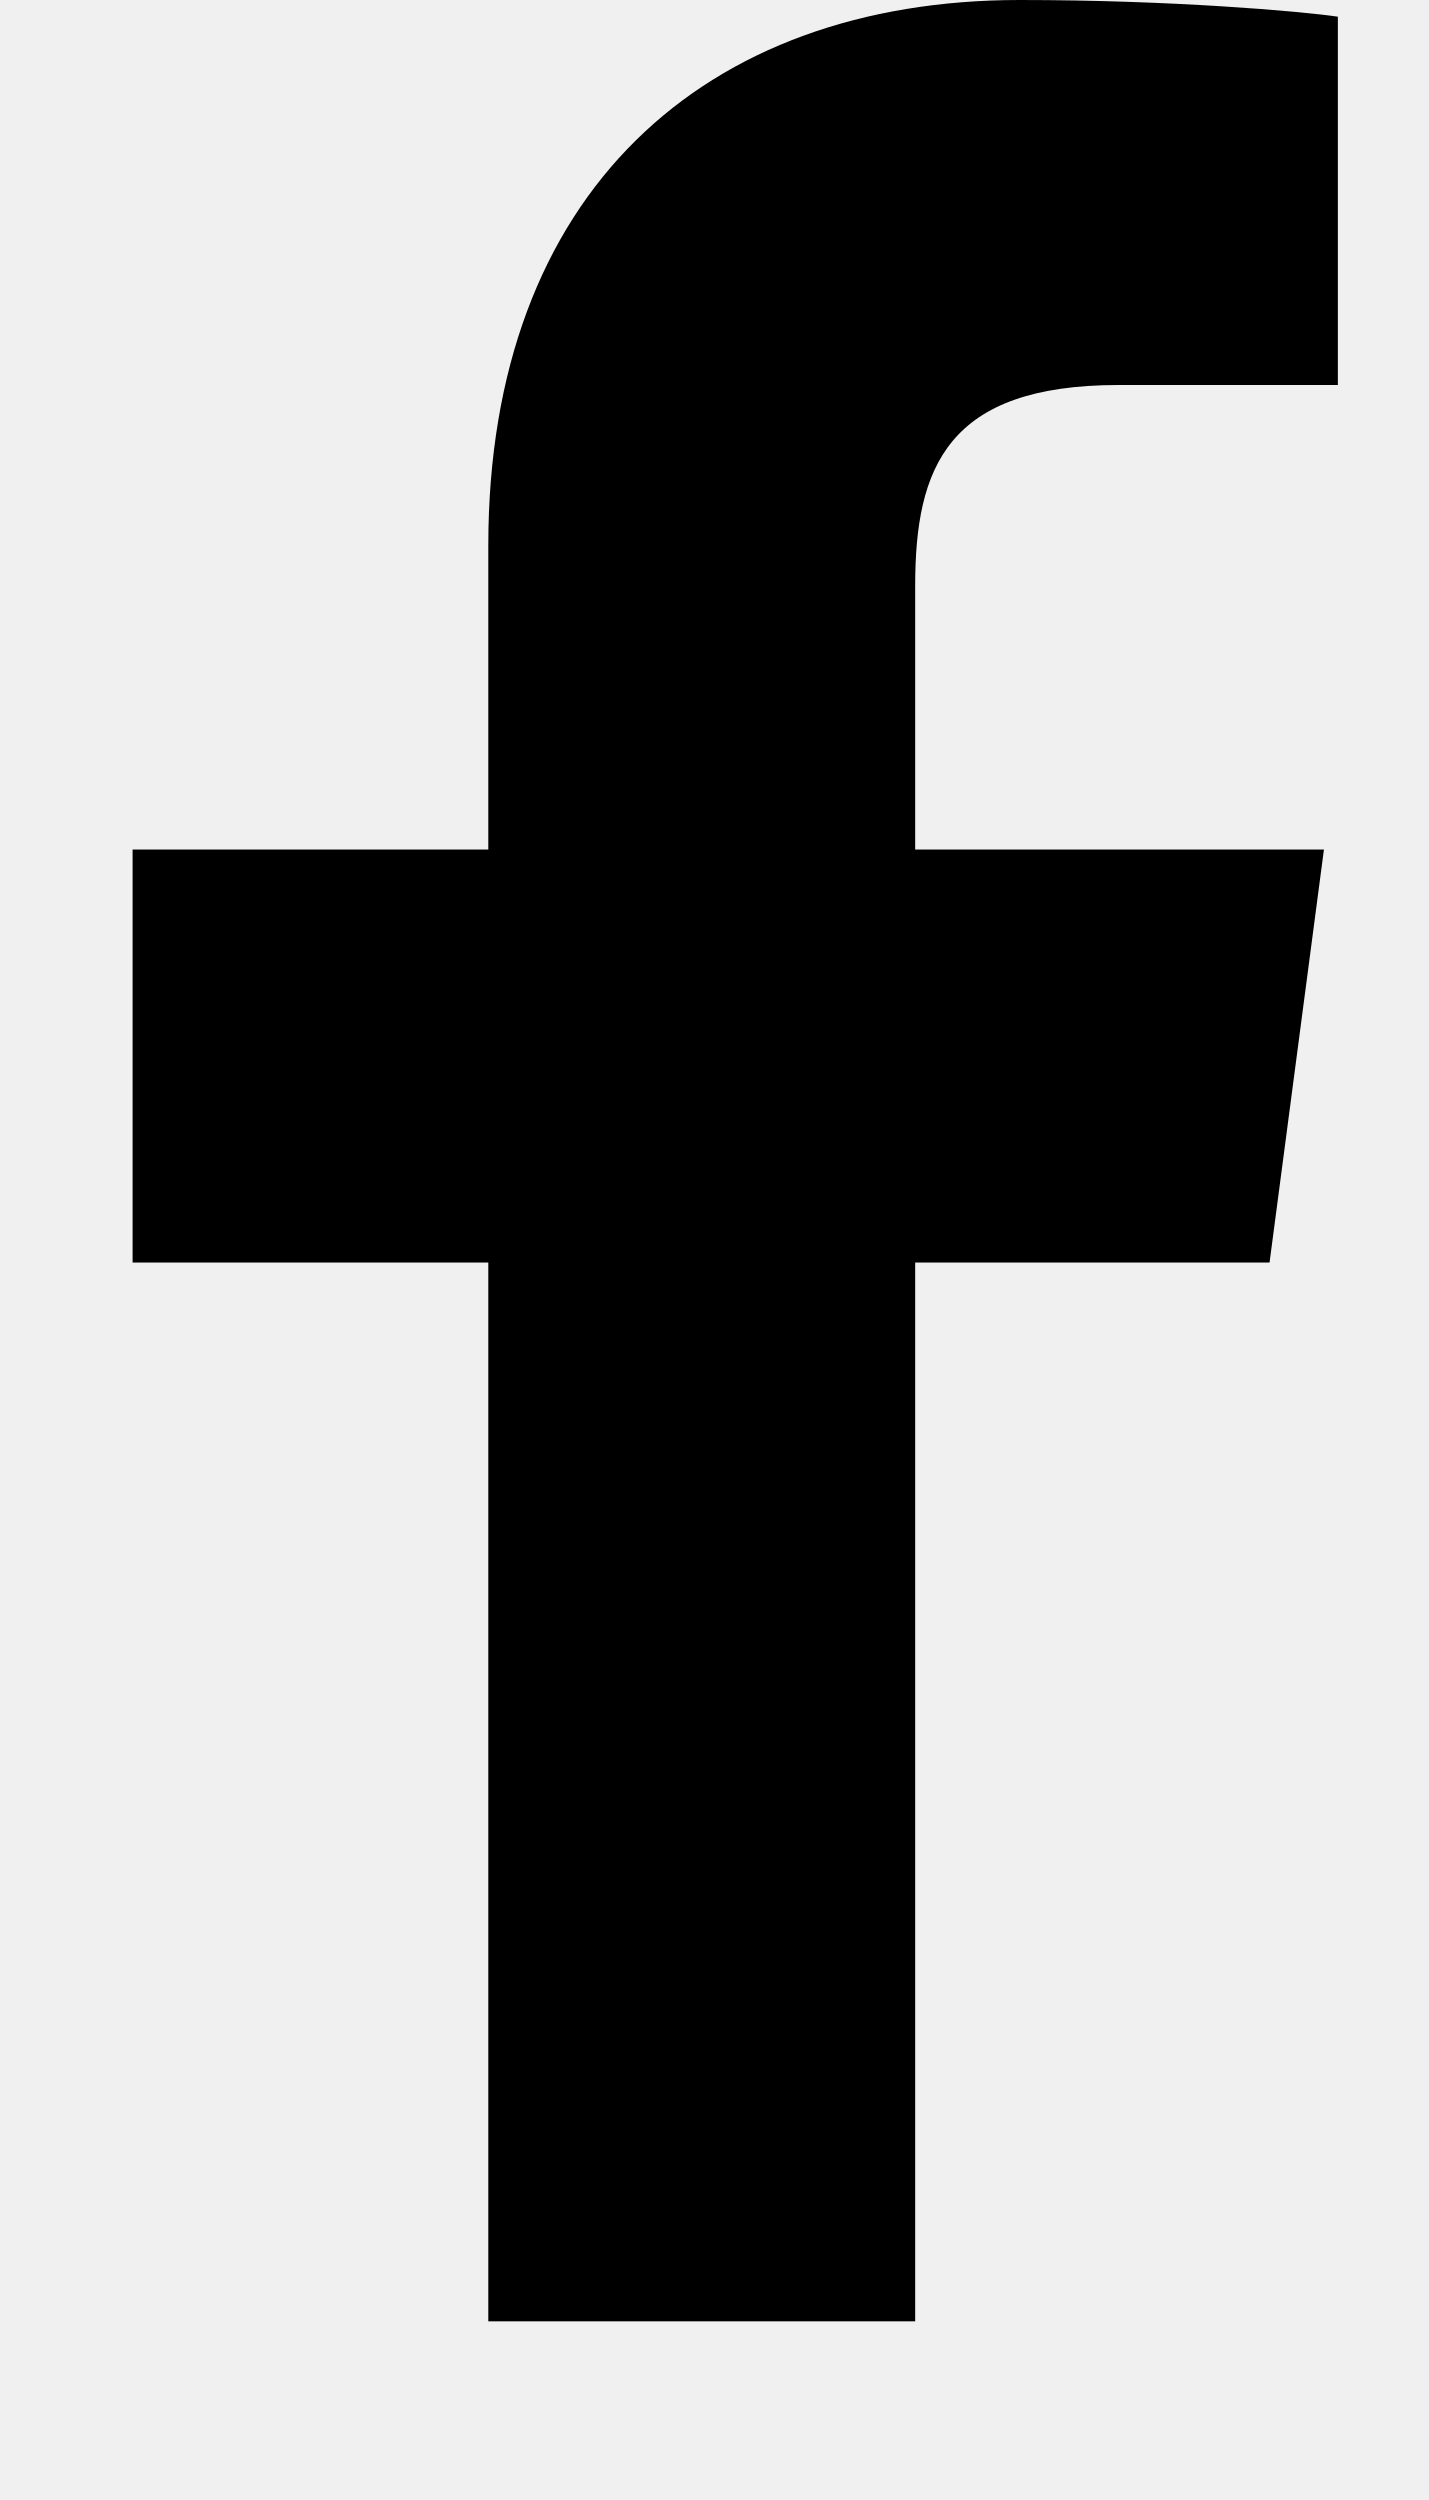
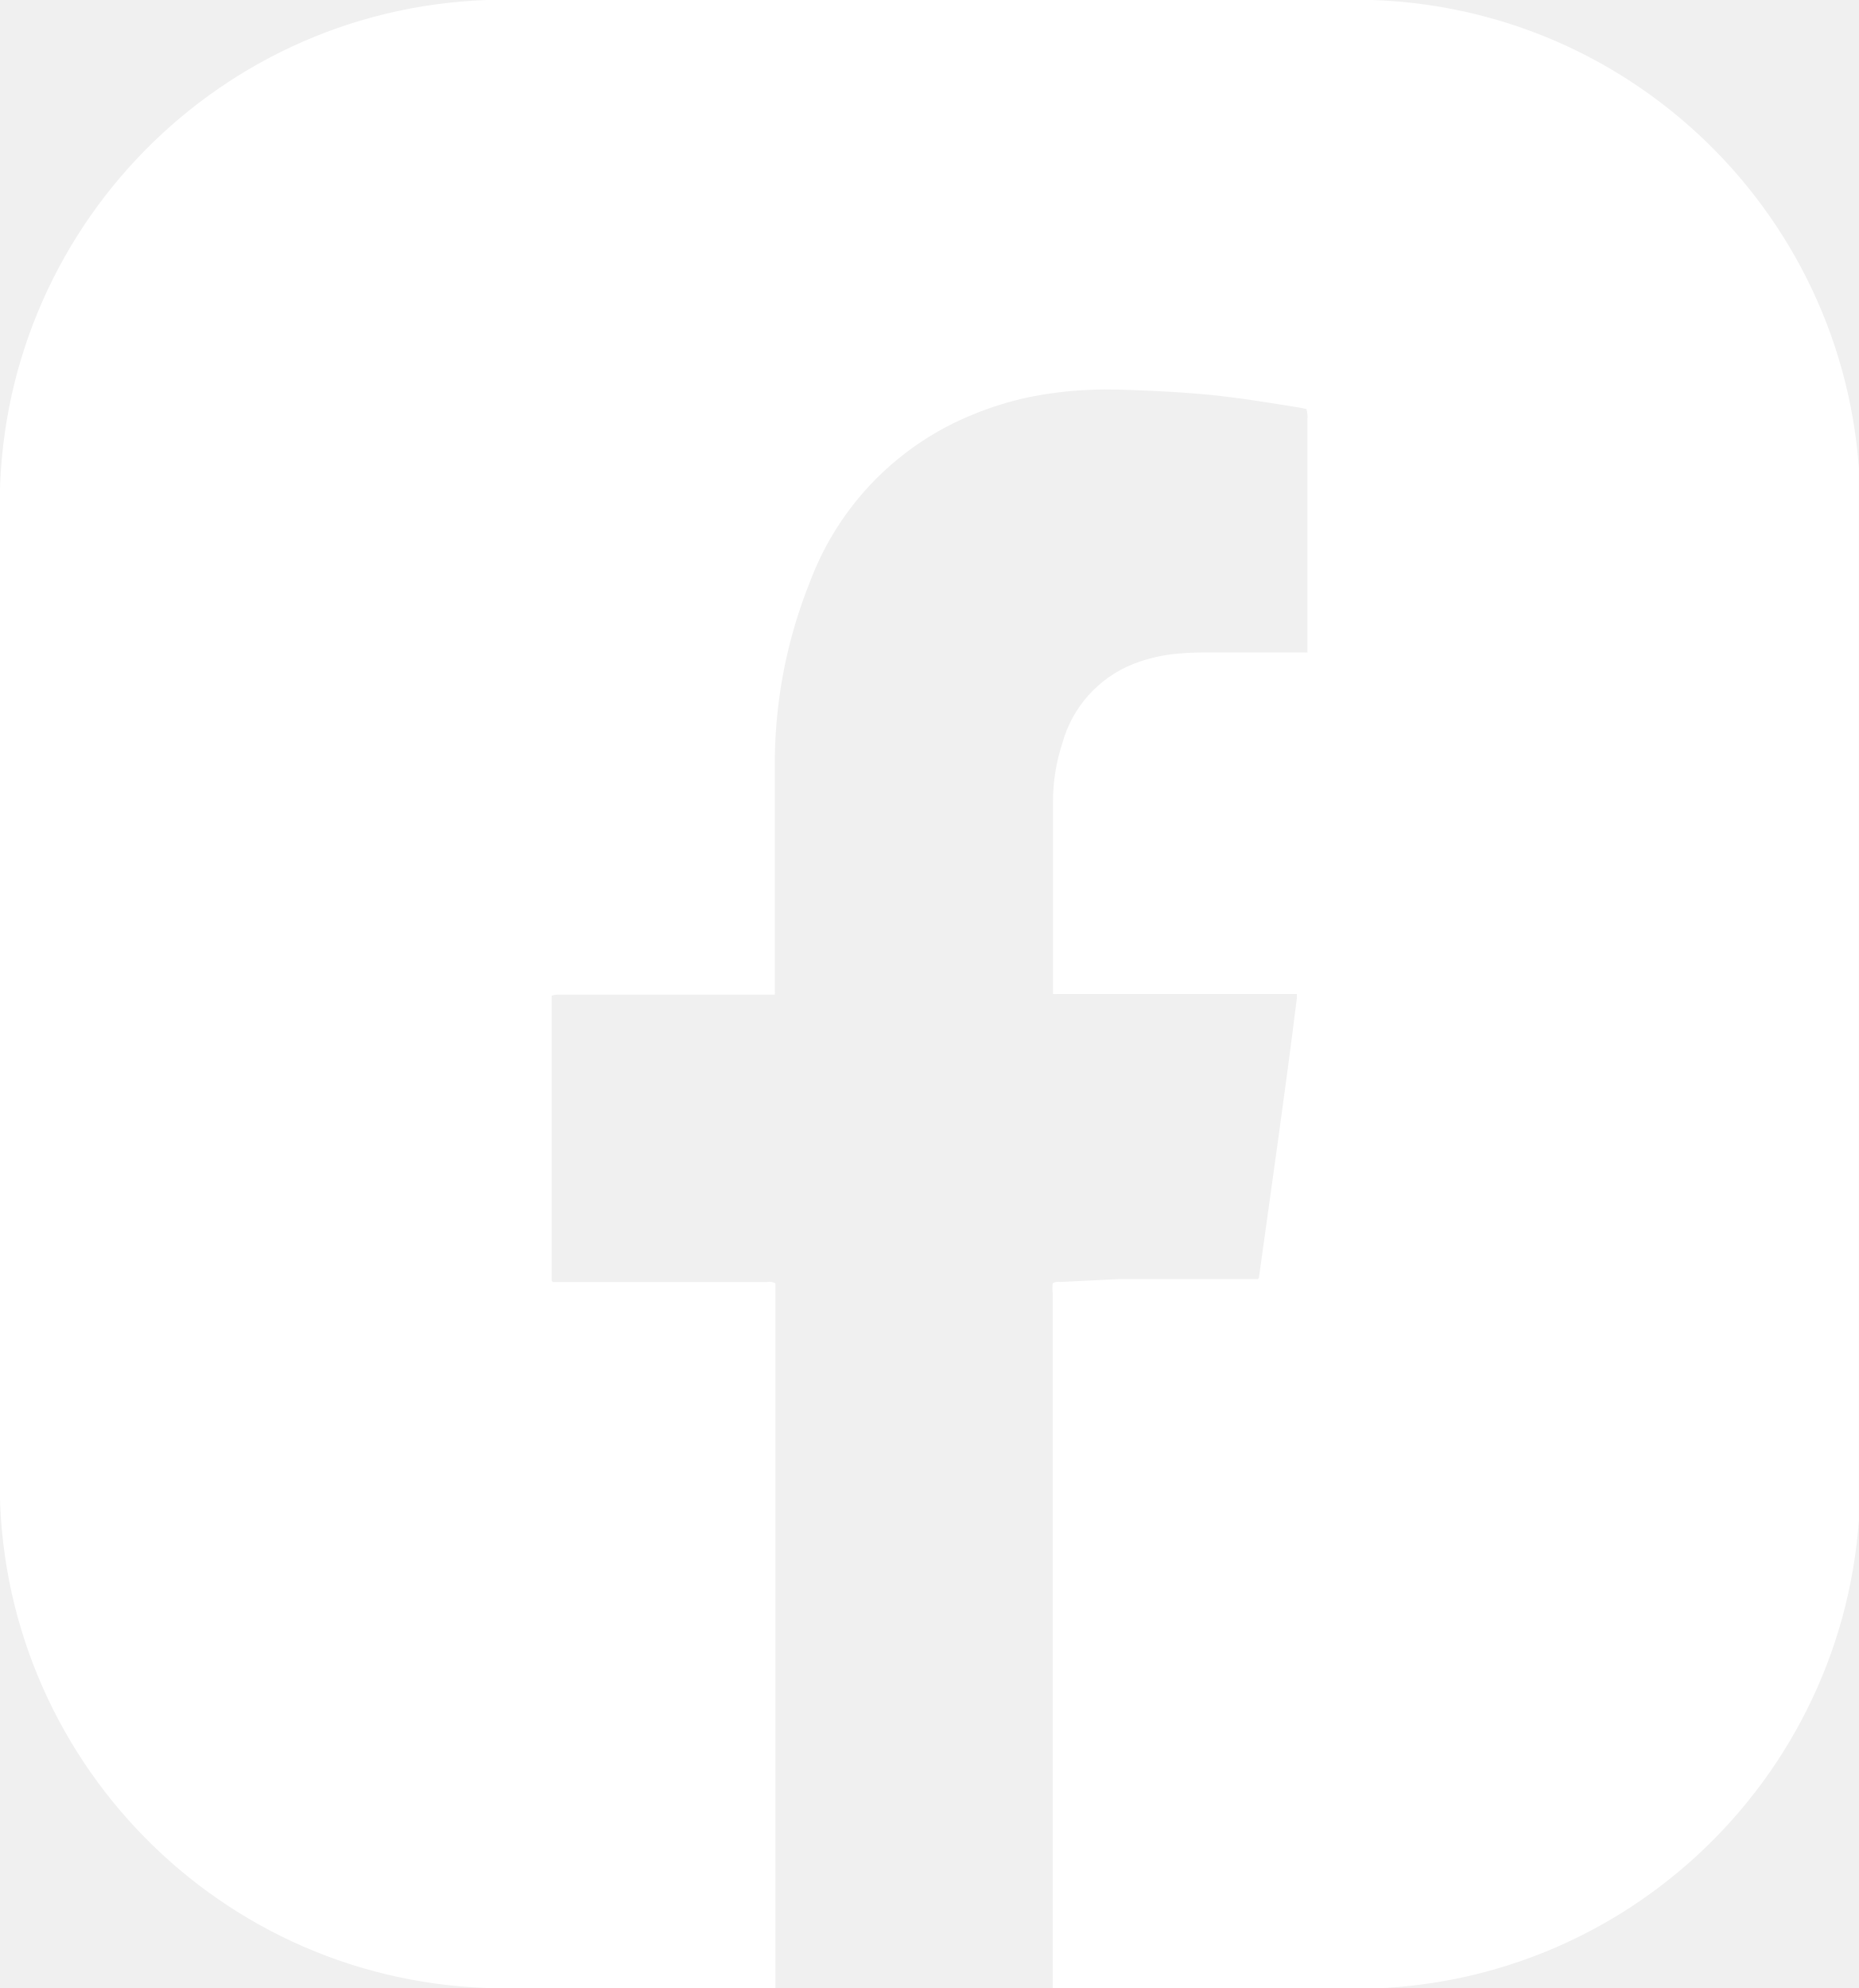
- <svg xmlns="http://www.w3.org/2000/svg" xmlns:xlink="http://www.w3.org/1999/xlink" version="1.1" width="16" height="28" viewBox="0 0 16 28">
+ <svg xmlns="http://www.w3.org/2000/svg" id="Gruppe_672" data-name="Gruppe 672" width="14.027" height="15" viewBox="0 0 14.027 15">
  <defs>
-     <path d="M14.984 0.187v4.125h-2.453c-1.922 0-2.281 0.922-2.281 2.25v2.953h4.578l-0.609 4.625h-3.969v11.859h-4.781v-11.859h-3.984v-4.625h3.984v-3.406c0-3.953 2.422-6.109 5.953-6.109 1.687 0 3.141 0.125 3.563 0.187z" id="icons-social-facebook" />
+     <clipPath id="clip-path">
+       <rect id="Rechteck_439" data-name="Rechteck 439" width="14.027" height="15" fill="#fff" />
+     </clipPath>
  </defs>
-   <use xlink:href="#icons-social-facebook" fill-rule="evenodd" />
+   <g id="Gruppe_671" data-name="Gruppe 671" transform="translate(0 0)" clip-path="url(#clip-path)">
+     <path id="Pfad_4415" data-name="Pfad 4415" d="M10.355,0H3.673A3.811,3.811,0,0,0,0,3.928v7.144A3.811,3.811,0,0,0,3.673,15H5.851c0-.015,0-.031,0-.046q0-2.566,0-5.133c0-.047,0-.093,0-.138a.085.085,0,0,0-.059-.01H4.228l-.057,0-.008-.009V9.654c0-.014,0-.027,0-.041q0-1.04,0-2.08a.139.139,0,0,1,0-.021A.27.27,0,0,1,4.2,7.505l.141,0H5.847a.252.252,0,0,0,0-.036c0-.049,0-.1,0-.146q0-.647,0-1.295c0-.106,0-.211,0-.317A3.679,3.679,0,0,1,6.112,4.39,2.191,2.191,0,0,1,7.353,3.123,2.477,2.477,0,0,1,7.748,3a2.908,2.908,0,0,1,.487-.059c.129-.006.257,0,.386.005s.27.013.406.024.242.024.363.041c.136.019.272.042.408.063l.06.012a.205.205,0,0,1,.008.078c0,.129,0,.258,0,.387l0,1.312c0,.019,0,.038,0,.06a.245.245,0,0,1-.033,0l-.094,0c-.2,0-.4,0-.6,0-.08,0-.16,0-.239.008a1.2,1.2,0,0,0-.346.078.9.9,0,0,0-.538.6,1.405,1.405,0,0,0-.07.436q0,.7,0,1.4c0,.017,0,.034,0,.055a.316.316,0,0,0,.037,0h1.48l.282,0,.041,0a.3.3,0,0,1,0,.032c-.087.7-.188,1.4-.285,2.1,0,.005,0,.01-.009.019l-.06,0-.99,0L8,9.673a.081.081,0,0,0-.056.009.333.333,0,0,0,0,.081q0,1.9,0,3.8v1.383c0,.02,0,.038,0,.058h2.418a3.811,3.811,0,0,0,3.673-3.928V3.928A3.811,3.811,0,0,0,10.355,0" transform="translate(0 0)" fill="#fff" />
+   </g>
</svg>
